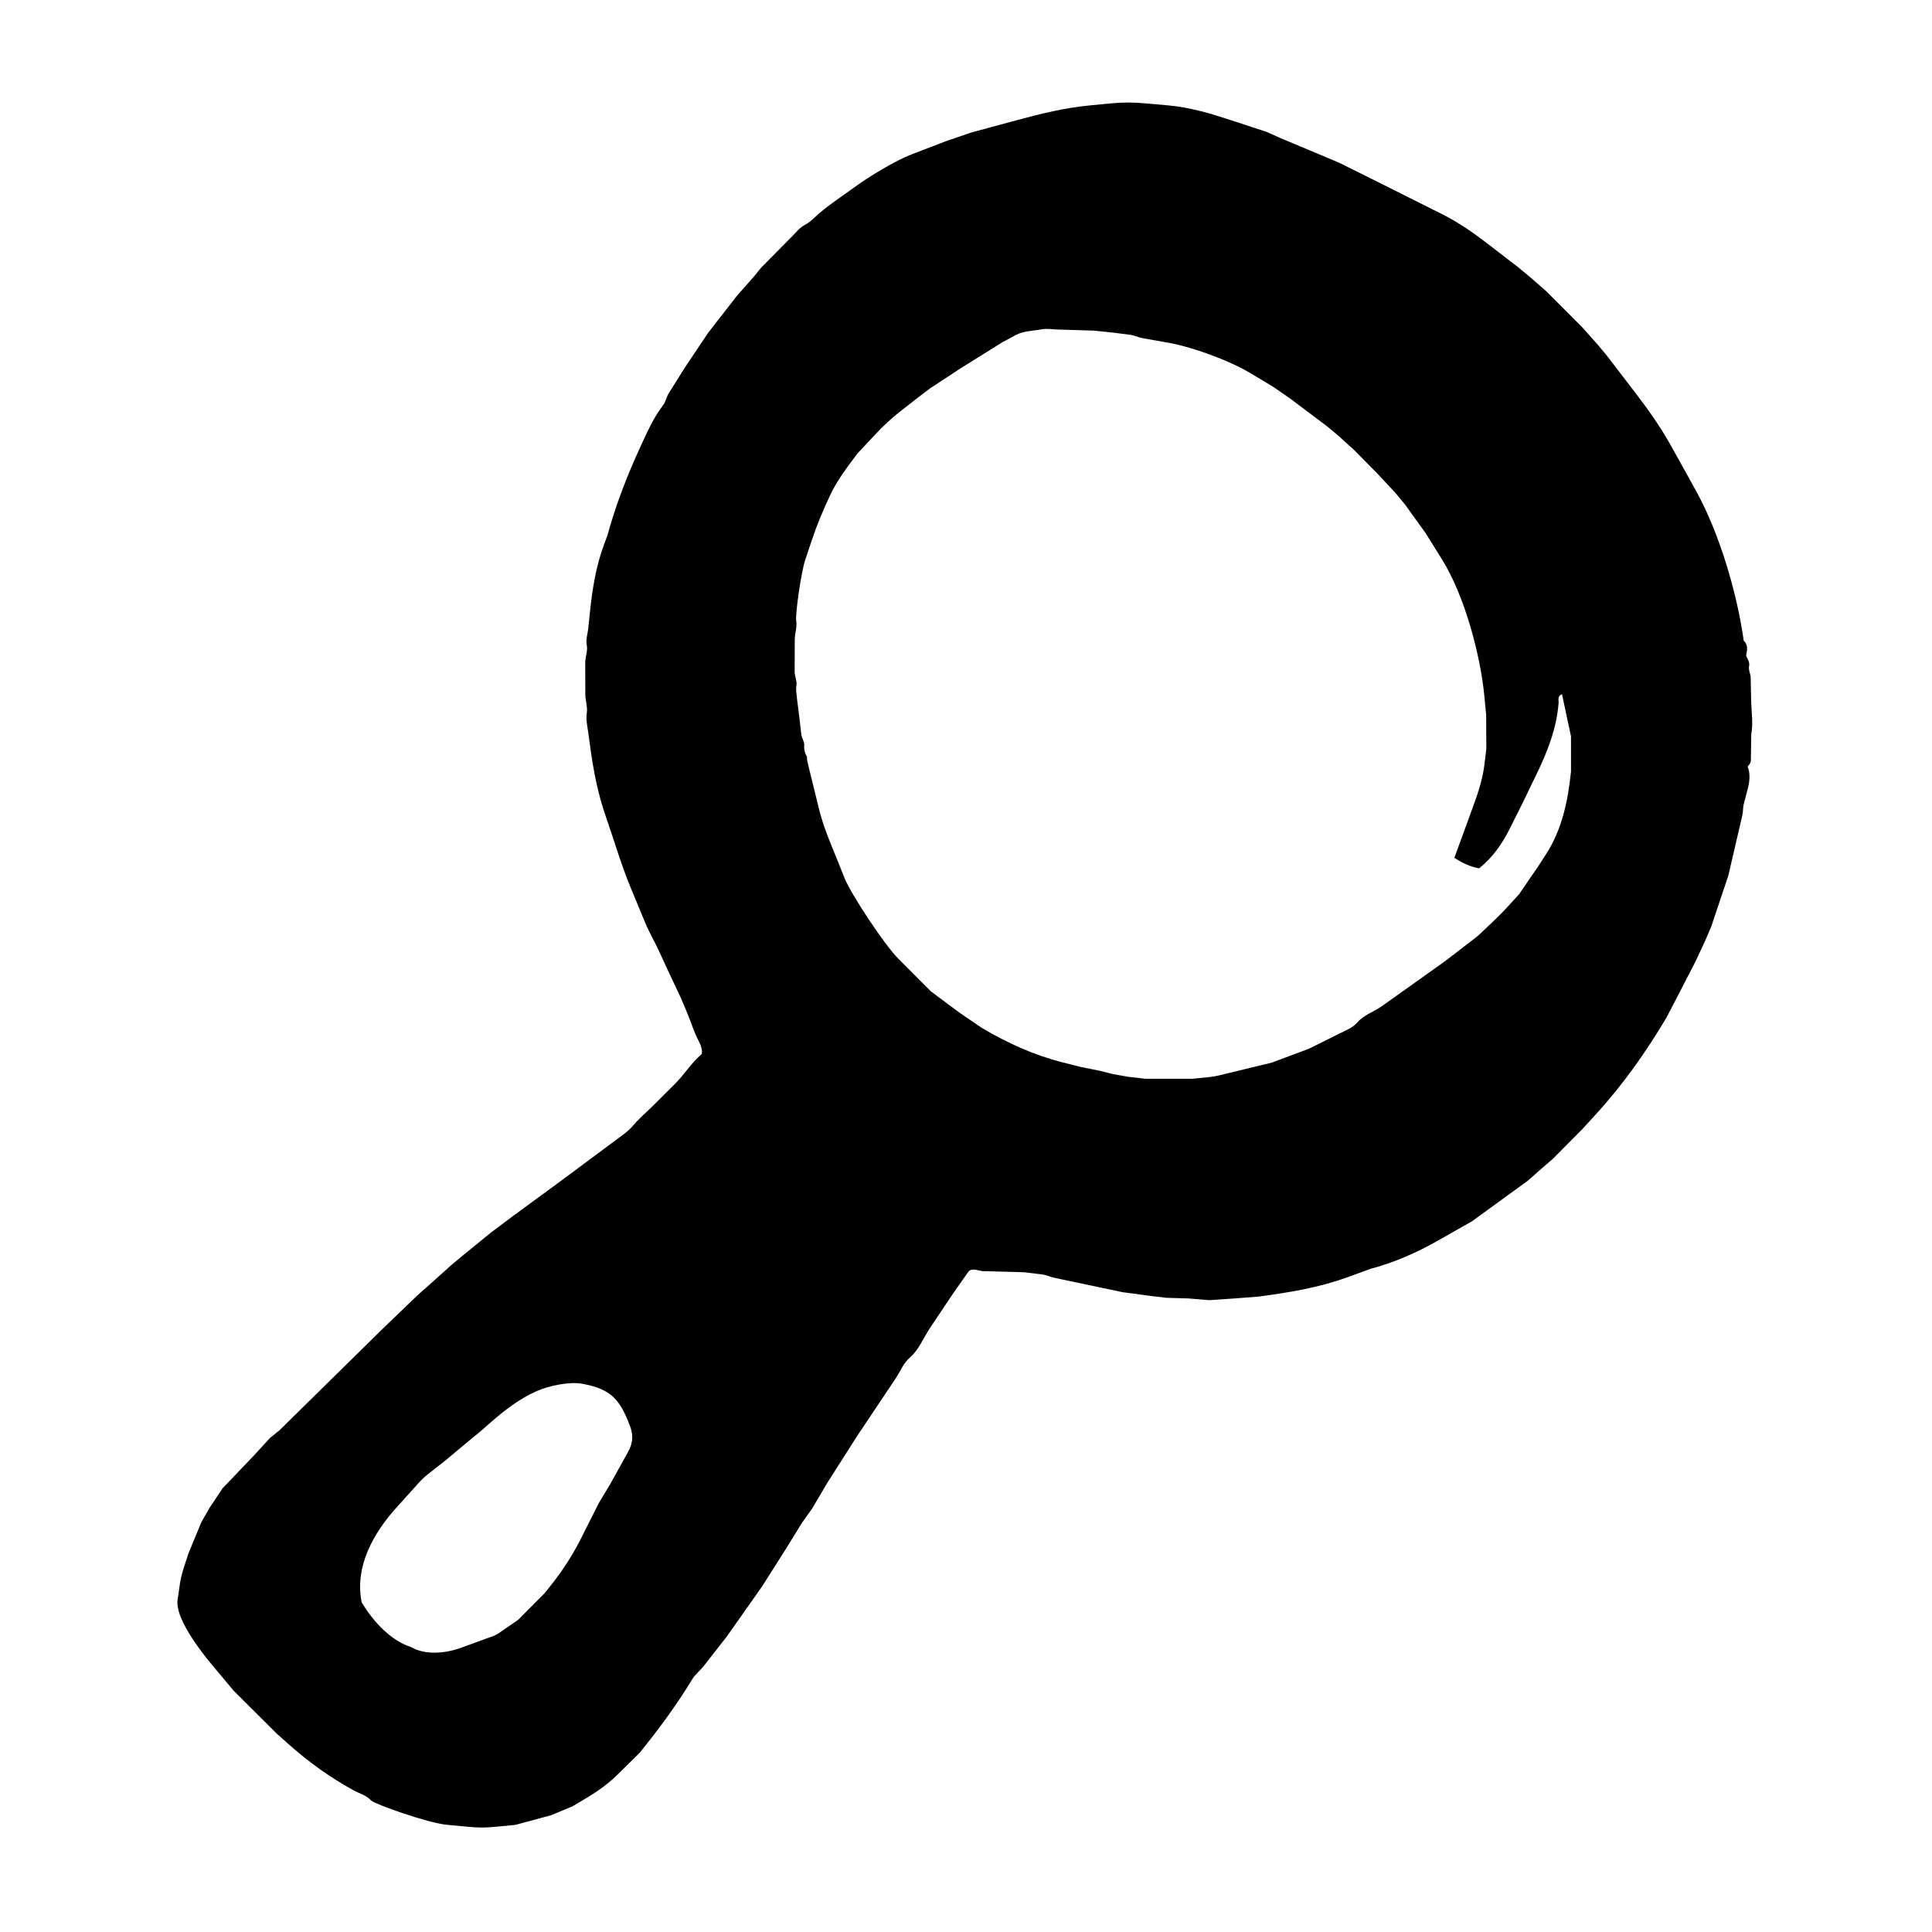
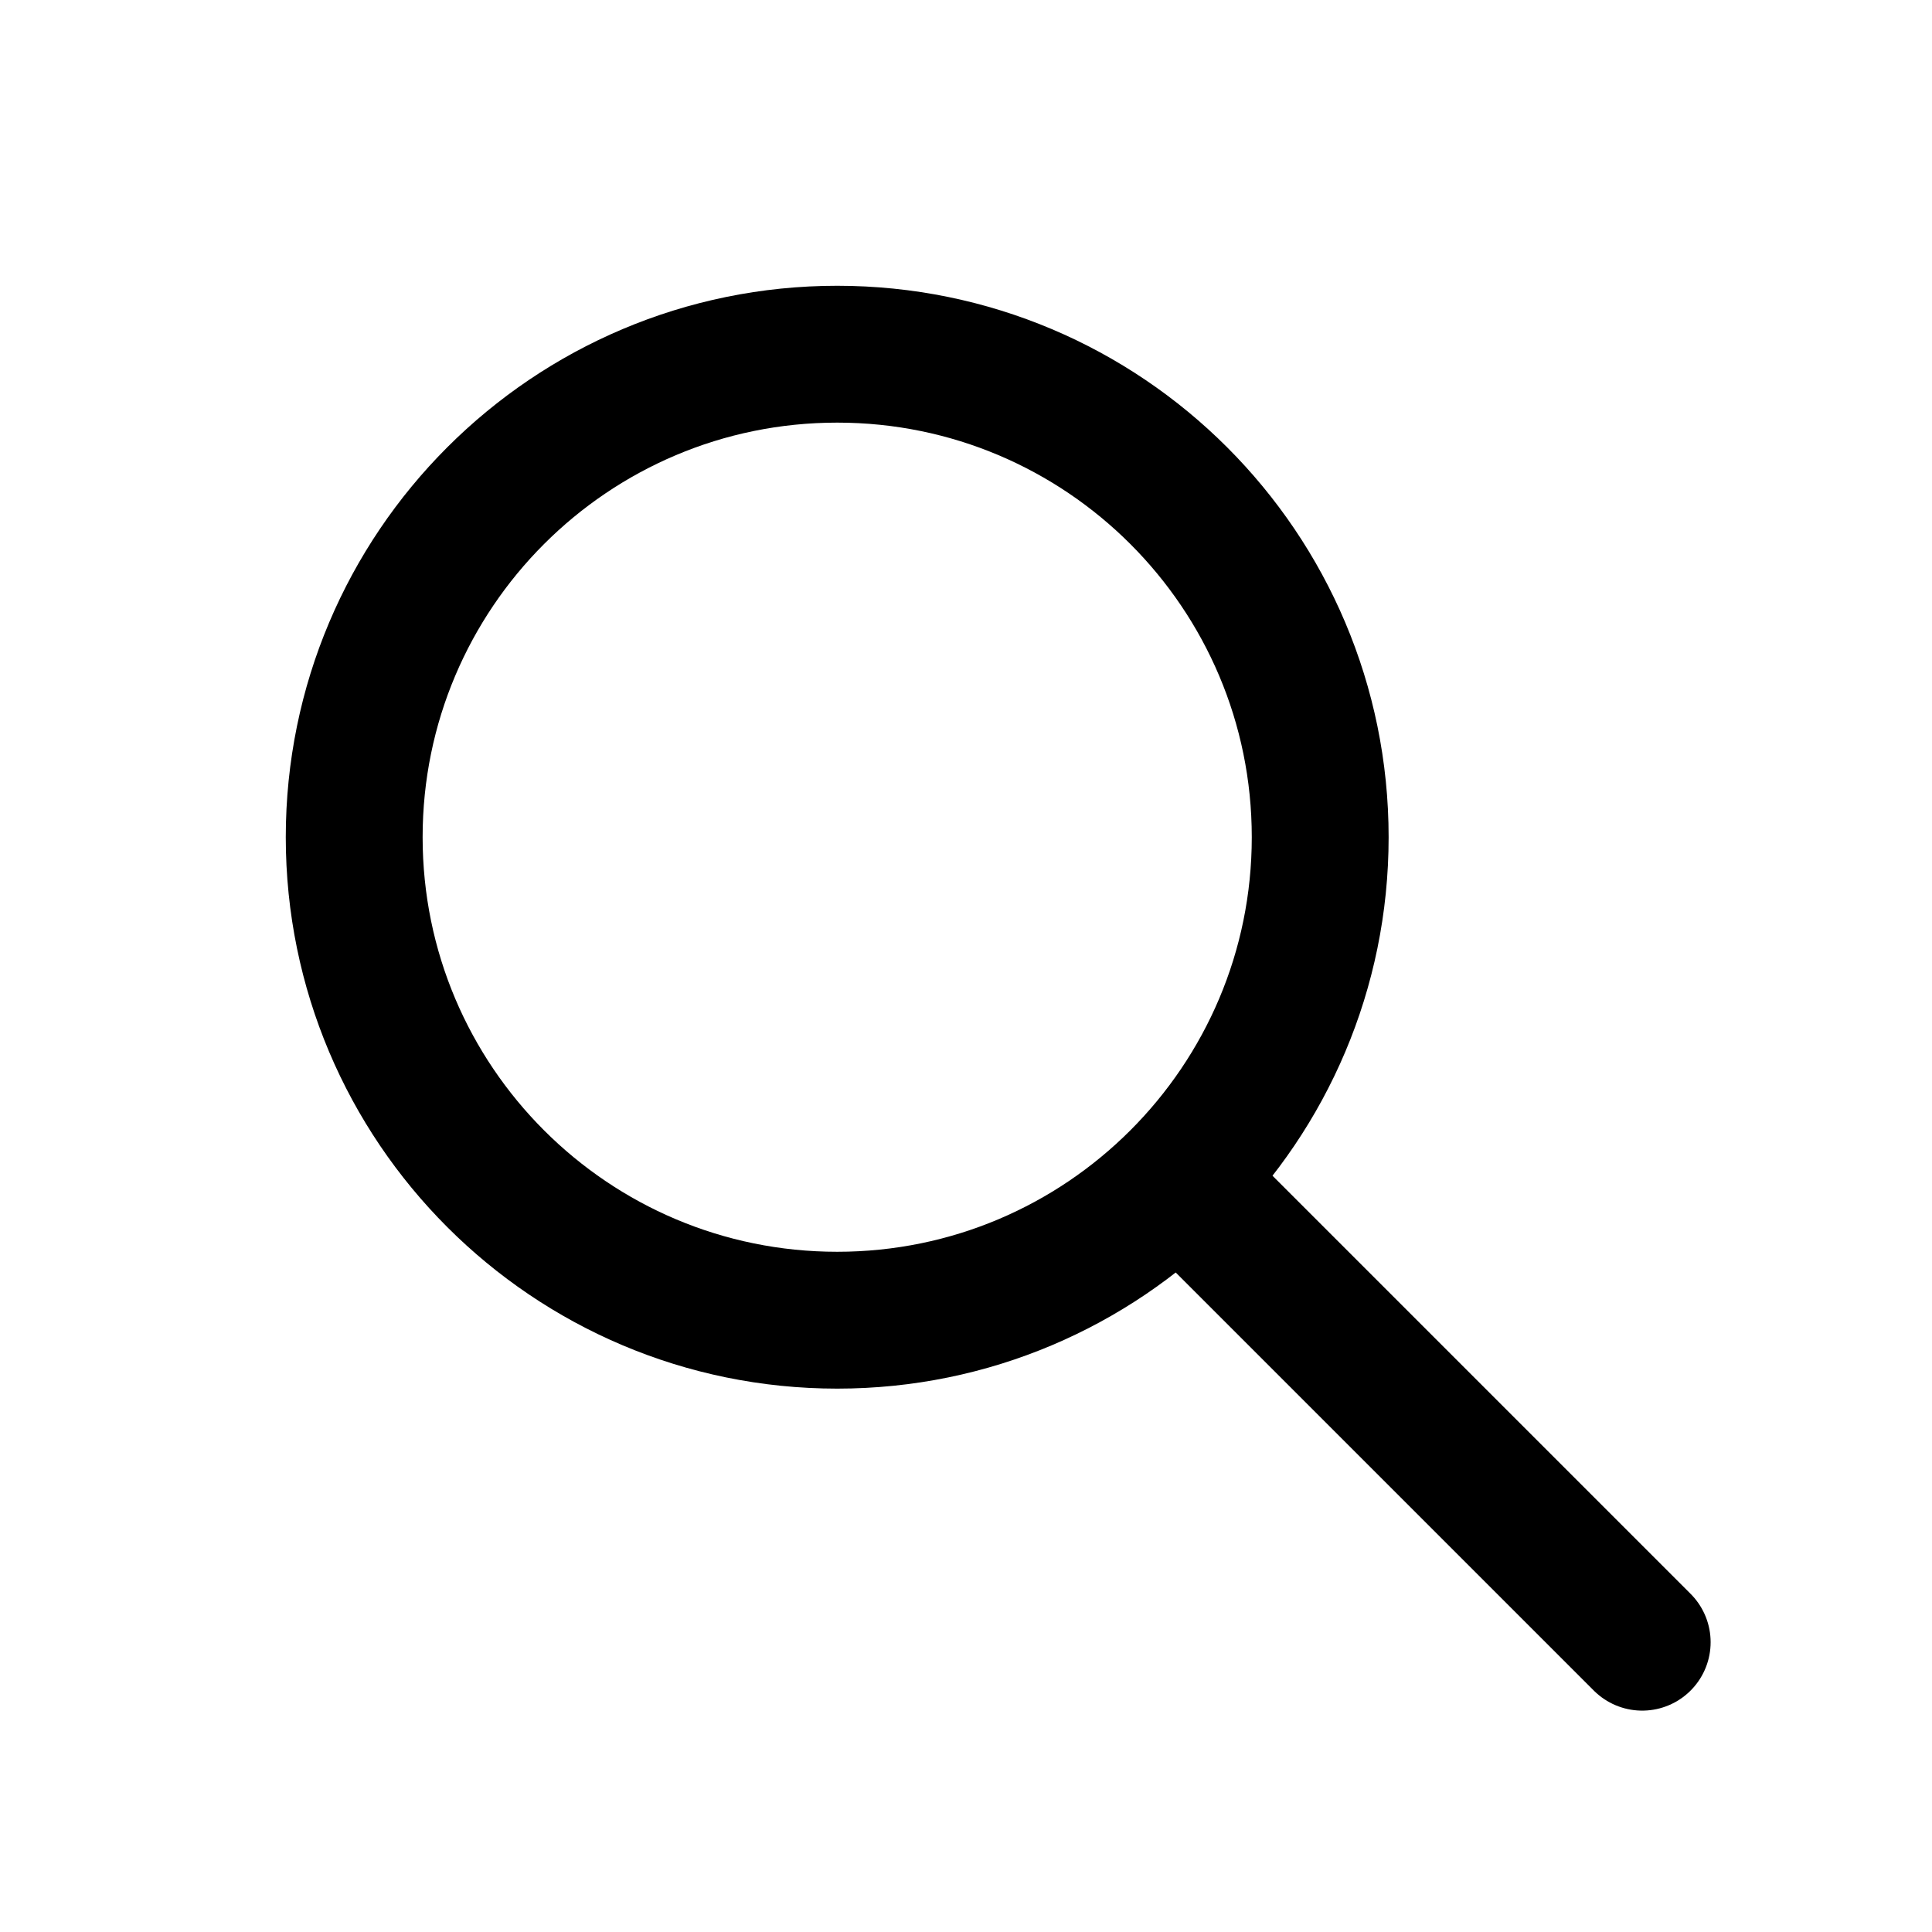
- <svg xmlns="http://www.w3.org/2000/svg" fill="currentColor" aria-hidden="true" focusable="false" viewBox="0 0 1024 1024">
-   <path d="M311.78,952.4l-8.39,5.02-11.39,4.72-18.9,5.1-10.92,1.03c-4.89.46-8.49.48-13.35.03l-11.87-1.11c-10.62-.99-38.44-11.05-40.2-12.86-2.86-2.96-6.19-3.67-9.62-5.56-12.22-6.72-23.43-14.78-33.83-24.01l-6.42-5.7-23-22.9-5.05-6.03-6.34-7.56c-7.44-8.87-19.71-25.44-18.38-34.56l1.27-8.79c.54-3.73,1.78-7.54,2.9-10.98l1.56-4.82,6.91-16.72,4.37-7.61,6.79-10.2,16.53-17.31,8.65-9.43,5.05-4.09,54.79-53.9,18.47-17.75,8.47-7.51,9.49-8.52,6.51-5.41,14.38-11.73,11.41-8.55,13.29-9.75,12.68-9.29,27.51-20.46c3.5-2.61,7.65-5.36,10.31-8.53,3.29-3.91,6.58-6.57,10.16-10.12l11.95-11.89c5.16-5.13,8.65-11.07,14.29-15.94.69-1.6-.43-4.83-1.2-6.27-2.81-5.26-4.23-10.34-6.5-15.73l-3.22-7.64-7.38-15.69-4.42-9.6c-2.33-5.05-5.04-9.54-7.19-14.75l-7.61-18.37c-5.18-12.5-8.77-25.06-13.22-37.83-4.19-12.03-6.52-23.96-8.26-36.7l-1.1-8.05c-.46-3.33-1.27-6.55-.75-10.06s-.79-6.7-.79-10.07l-.03-16.89c0-3,1.41-5.82.82-9.06s.49-6.05.79-9.04l.75-7.37c1.32-12.97,3.25-25.39,7.75-37.41l1.61-4.3c4.58-16.68,10.64-32.26,17.9-47.92,3.55-7.65,6.6-14.62,11.78-21.38,1.1-1.43,1.75-4.36,2.81-6.05l8.5-13.58,12.44-18.57,15.33-19.69,8.91-10.09c1.65-1.86,2.71-3.6,4.56-5.47l15.86-16.02c2.59-2.62,3.67-4.41,7.16-6.24,2.19-1.15,4.87-3.88,6.92-5.67,6.11-5.32,12.56-9.36,18.99-14.1,7.66-5.64,21.74-14.06,29.88-17.19l18.67-7.18,13.33-4.54,23.81-6.44c13.04-3.53,25.64-6.62,39.21-7.92l10.95-1.05c6.42-.61,11.71-.57,18.11,0l11.99,1.06c11.83,1.04,22.81,4.37,34.01,8.06l18.21,5.98,7.59,3.37,30.99,13.02,25.32,12.6,23.25,11.67,6.03,3.01c8.99,4.49,16.85,10.08,24.79,16.19l15.89,12.24,6.49,5.43,8.01,7,18.96,19,8.05,8.99,4.96,5.97,15.67,20.45c6.92,9.02,13.24,18.08,18.79,28.08l8.21,14.8,4.65,8.39c12.37,22.32,21.77,54.02,25.32,79.5,2.48,2.25,1.79,4.97,1.29,7.83.35,1.37,2.07,3.37,1.56,5.63-.47,2.06.78,4.08.83,6l.28,12.84c.13,5.94,1.12,11.34.03,17.25l-.2,13.87c-.02,1.31-.9,2.4-1.72,3.3,1.53,3.74,1.05,8.02.07,11.76l-2.03,7.75c-.69,2.66-.3,3.99-.86,6.4l-7.42,31.89-9.01,26.9-3.29,7.7-5.18,11.07-9.46,18.35-5.9,11.34c-10.85,18.25-23.08,35.55-37.44,51.24l-7.23,7.9-15.41,15.53-5.94,5.11-7.42,6.57-29.53,21.45-17.89,10.16c-11.33,6.43-23.1,11.67-35.77,15.03l-12.53,4.55c-15.21,5.52-30.96,8.07-47.01,10.22l-13.08,1-12.99.89-11.12-.92-11.77-.34-8.1-.98-15.05-2.01-36.04-7.6c-2.54-.54-3.95-1.46-6.39-1.76l-9.58-1.19-21.81-.58c-2.5-.07-6.11-2.14-7.97.5l-7.83,11.13-12.45,18.59c-3.41,5.1-5.8,11.38-10.39,15.37-3.77,3.28-5.19,7.46-7.83,11.41l-20.43,30.52-15.93,25.03-7.77,13.21-5.42,7.6-8.39,13.61-12.85,20.25-18.57,26.35-12.29,15.73c-1.8,2.3-4.47,4.36-6.06,6.98-8.4,13.84-17.73,26.44-27.89,39l-11.15,11.01c-4.79,4.73-9.86,8.63-16.14,12.39ZM719.71,541.62c3.32-3.77,8.6-5.41,12.62-8.27l16.38-11.66,17.5-12.47,16.98-13.07,7.64-7.22c3.1-2.93,5.66-5.5,8.53-8.64l5.72-6.25,10.13-14.76,4.33-6.72c8.4-13.04,11.59-28.29,13.12-43.78v-18.49s-4.78-22.35-4.78-22.35c-2.57.98-1.64,2.98-1.82,5.05-1.17,13.52-5.92,25.47-11.6,37.21l-7.92,16.39-6.35,12.64c-4.04,8.04-9.01,15.25-16.21,21.01-4.83-.84-8.84-2.89-13.15-5.54l9.89-27.08c2.7-7.39,5.13-14.59,6.1-22.65l.96-8.03-.07-17.85-.95-9.98c-2.14-22.48-10.68-53.68-22.39-72.47l-8.83-14.17-10.9-15.13-4.97-6-9.21-9.9-12.83-13.01-8.98-8.09-5.45-4.52-19.39-14.58-8.84-6.12-12.58-7.54c-10.93-6.55-30.37-13.66-42.99-15.9l-13.46-2.38c-2.85-.51-4.53-1.54-7.21-1.88l-8.78-1.13-10.04-1.04-19.59-.61c-3.29-.1-5.31-.65-8.63-.03-4.32.82-9.06.71-13.21,2.93l-7.14,3.82-22.15,13.82-16.3,10.71-6.27,4.77-8.95,6.98c-5.13,4-9.21,7.79-13.61,12.49l-9.61,10.24c-5.46,7.3-10.8,14.21-14.62,22.44s-6.82,15.33-9.57,23.56l-3.46,10.35c-2.16,6.46-5.35,28.67-4.79,32.24s-.76,6.71-.77,10.09l-.06,16.92c0,2.59,1.49,5.16.85,8.03-.39,1.77.97,10.27,1.75,17.09l.92,8.06c.22,1.88,1.64,4.14,1.56,5.46-.18,2.65.17,4.18,1.5,6.58-.18,1.14.28,2.97.6,4.27l5.78,23.5c2.45,9.96,6.52,19.02,10.31,28.5l3.16,7.9c3.49,8.72,21.28,35.52,28.42,42.68l17.42,17.46,14.94,11.13,11.9,8.11c13.4,7.99,27.57,14.42,42.66,18.27l9.5,2.42,10.79,2.17,6.57,1.69,8.26,1.44,9.02,1.04h24.88s9.1-.91,9.1-.91c3.31-.34,6.66-1.26,9.78-2.02l23.24-5.63,19.67-7.36,16.03-7.97c3.67-1.83,7.07-3,9.94-6.26ZM244.23,873.41l13.23-4.85c2.55-.93,4.7-1.42,7.06-3.05l10.1-6.97,13.9-13.98c7.33-8.82,13.74-17.91,18.89-28.11l10.09-20,5.65-9.36,9.64-17.35c2.52-4.53,3.09-8.66,1.19-13.76-5.41-14.51-10.39-19.85-25.46-22.57-6.57-1.19-17.4.92-24.19,3.96-8.88,3.96-16.48,9.75-23.77,16.11l-5.89,5.15-6.03,4.99-6.02,4.98-6.49,5.44-9.54,7.49c-2.82,2.22-4.64,4.4-7.04,7.06l-9.42,10.45c-12.56,13.93-22.22,31.63-18.43,50.21,5.9,9.97,15.36,20.33,26.22,23.75,7.23,4.29,18.06,3.42,26.31.4Z" />
+ <svg xmlns="http://www.w3.org/2000/svg" viewBox="0 0 24 24" fill="none" stroke="#000" stroke-width="1.7" stroke-linecap="round" stroke-linejoin="round">
+   <circle cx="10.4" cy="10.4" r="6" />
+   <path d="M14.8 14.8l5.6 5.6" />
</svg>
